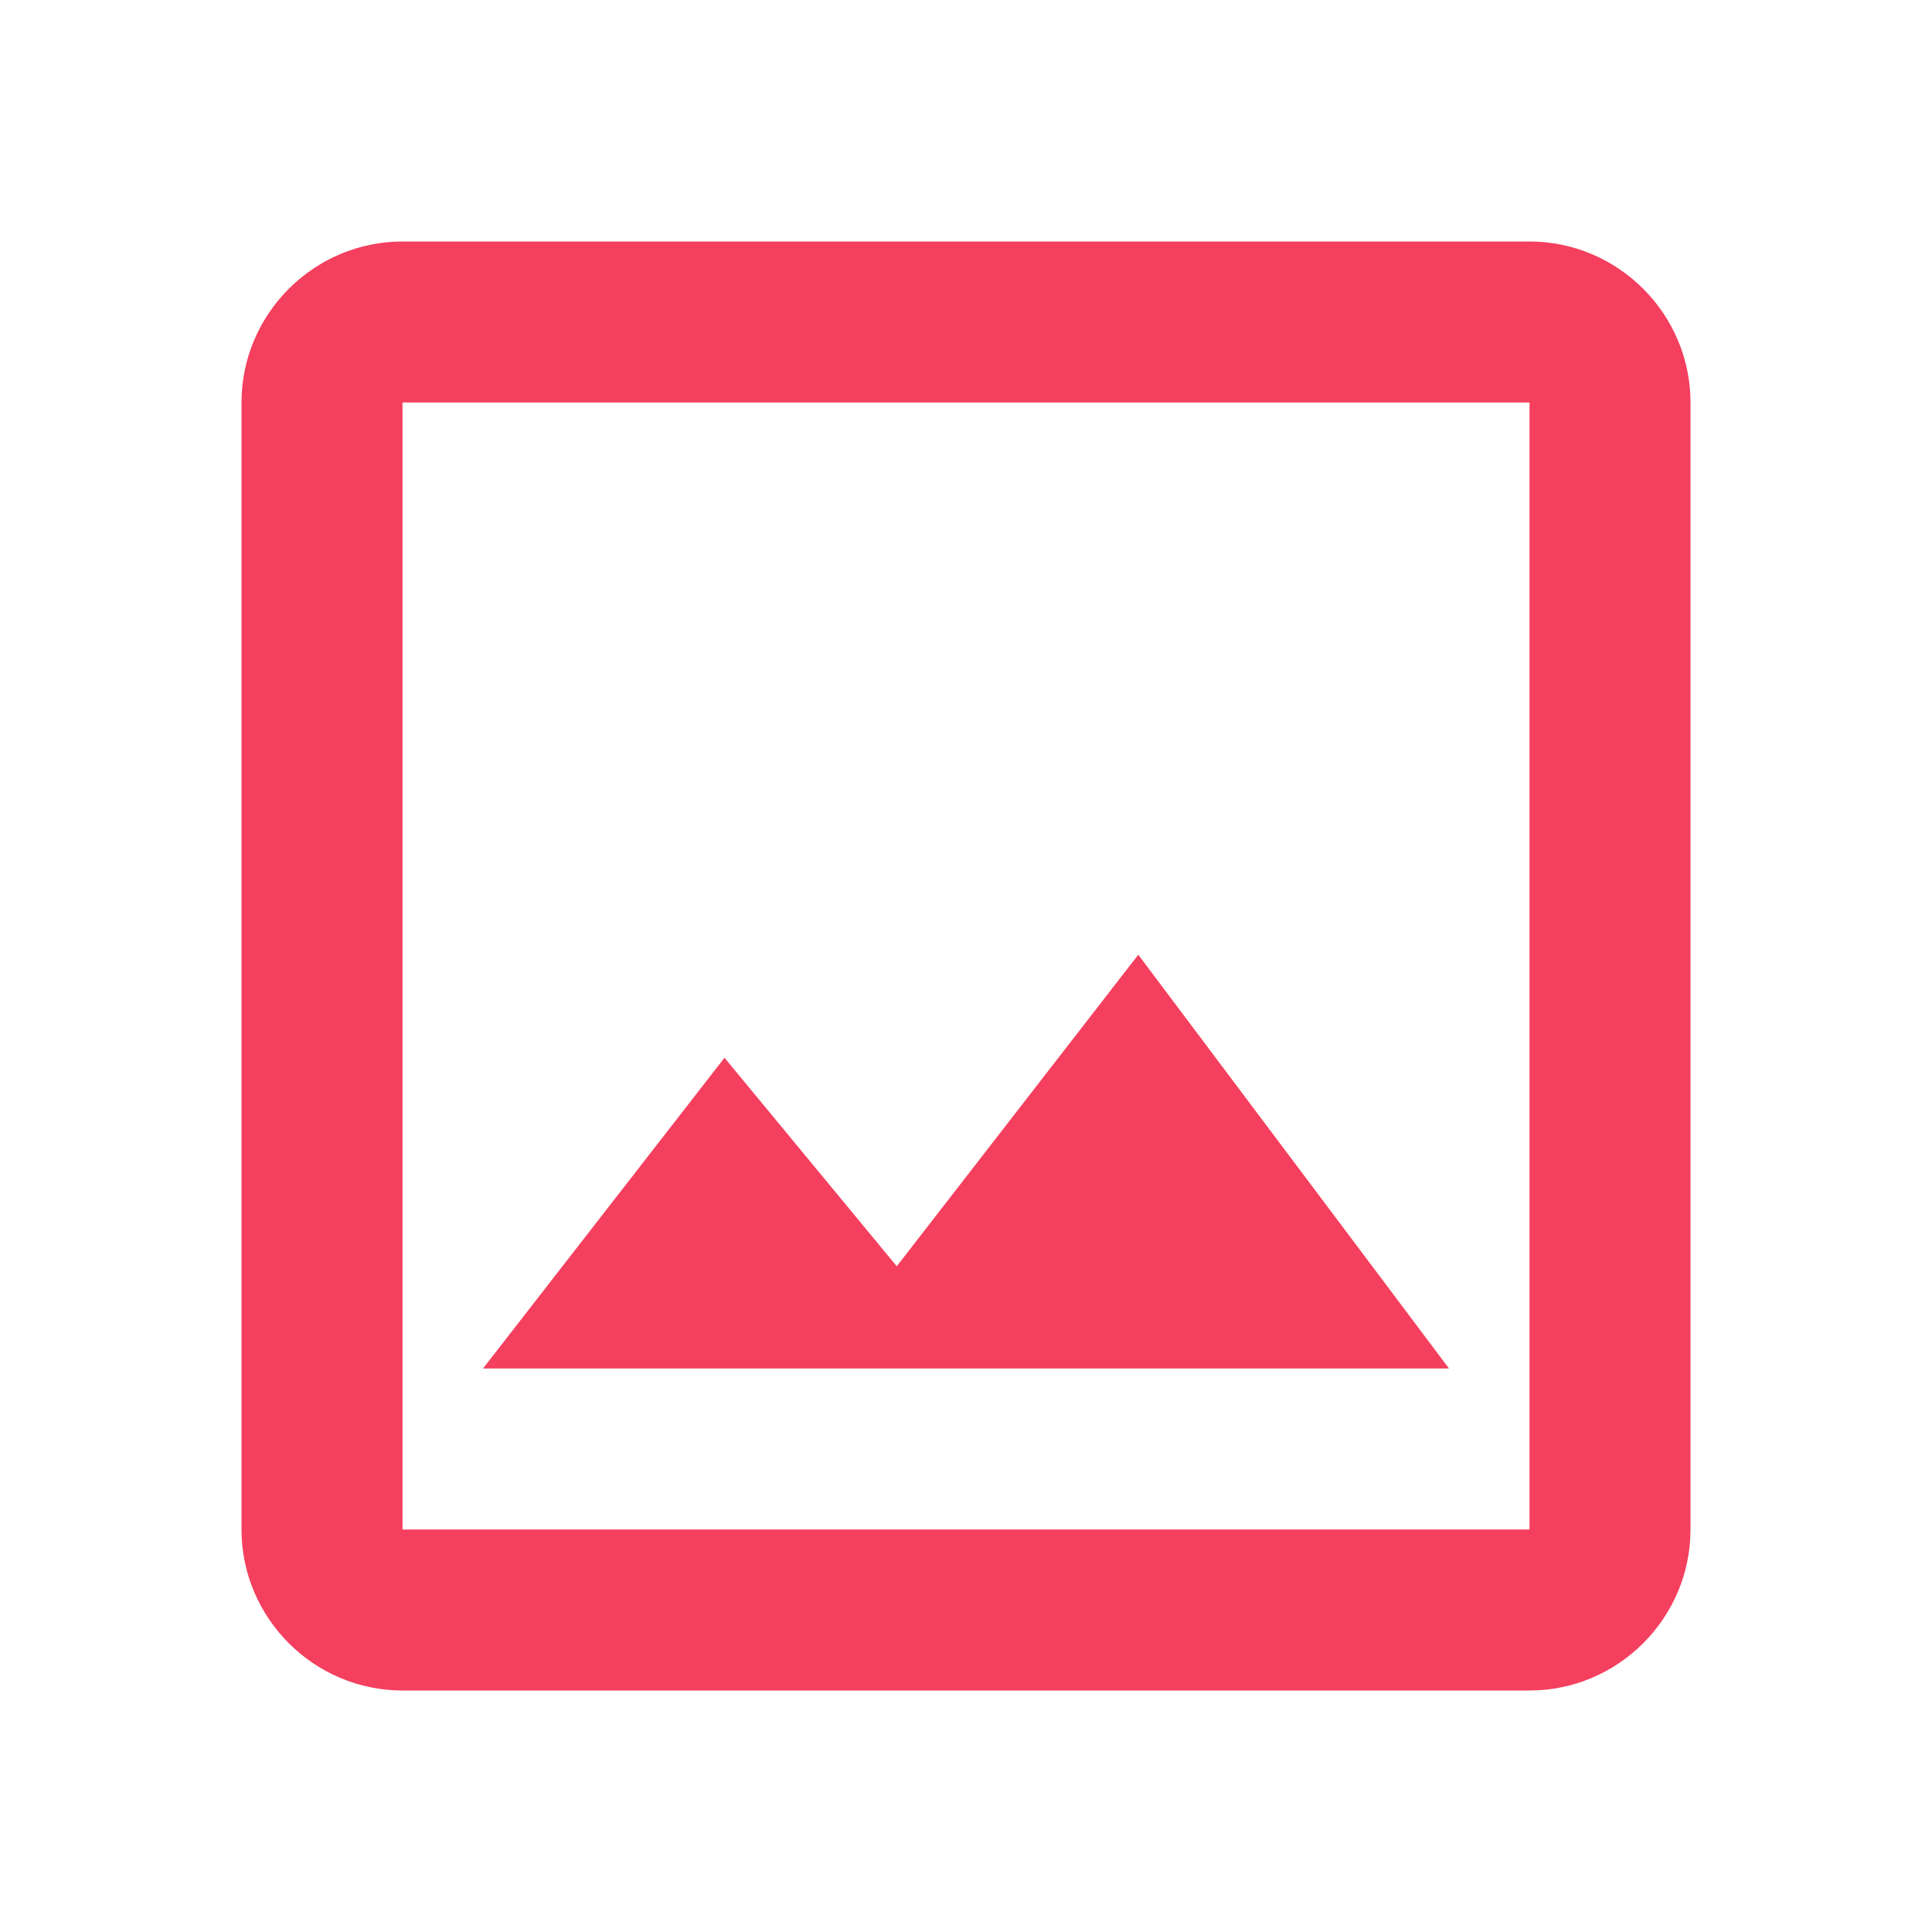
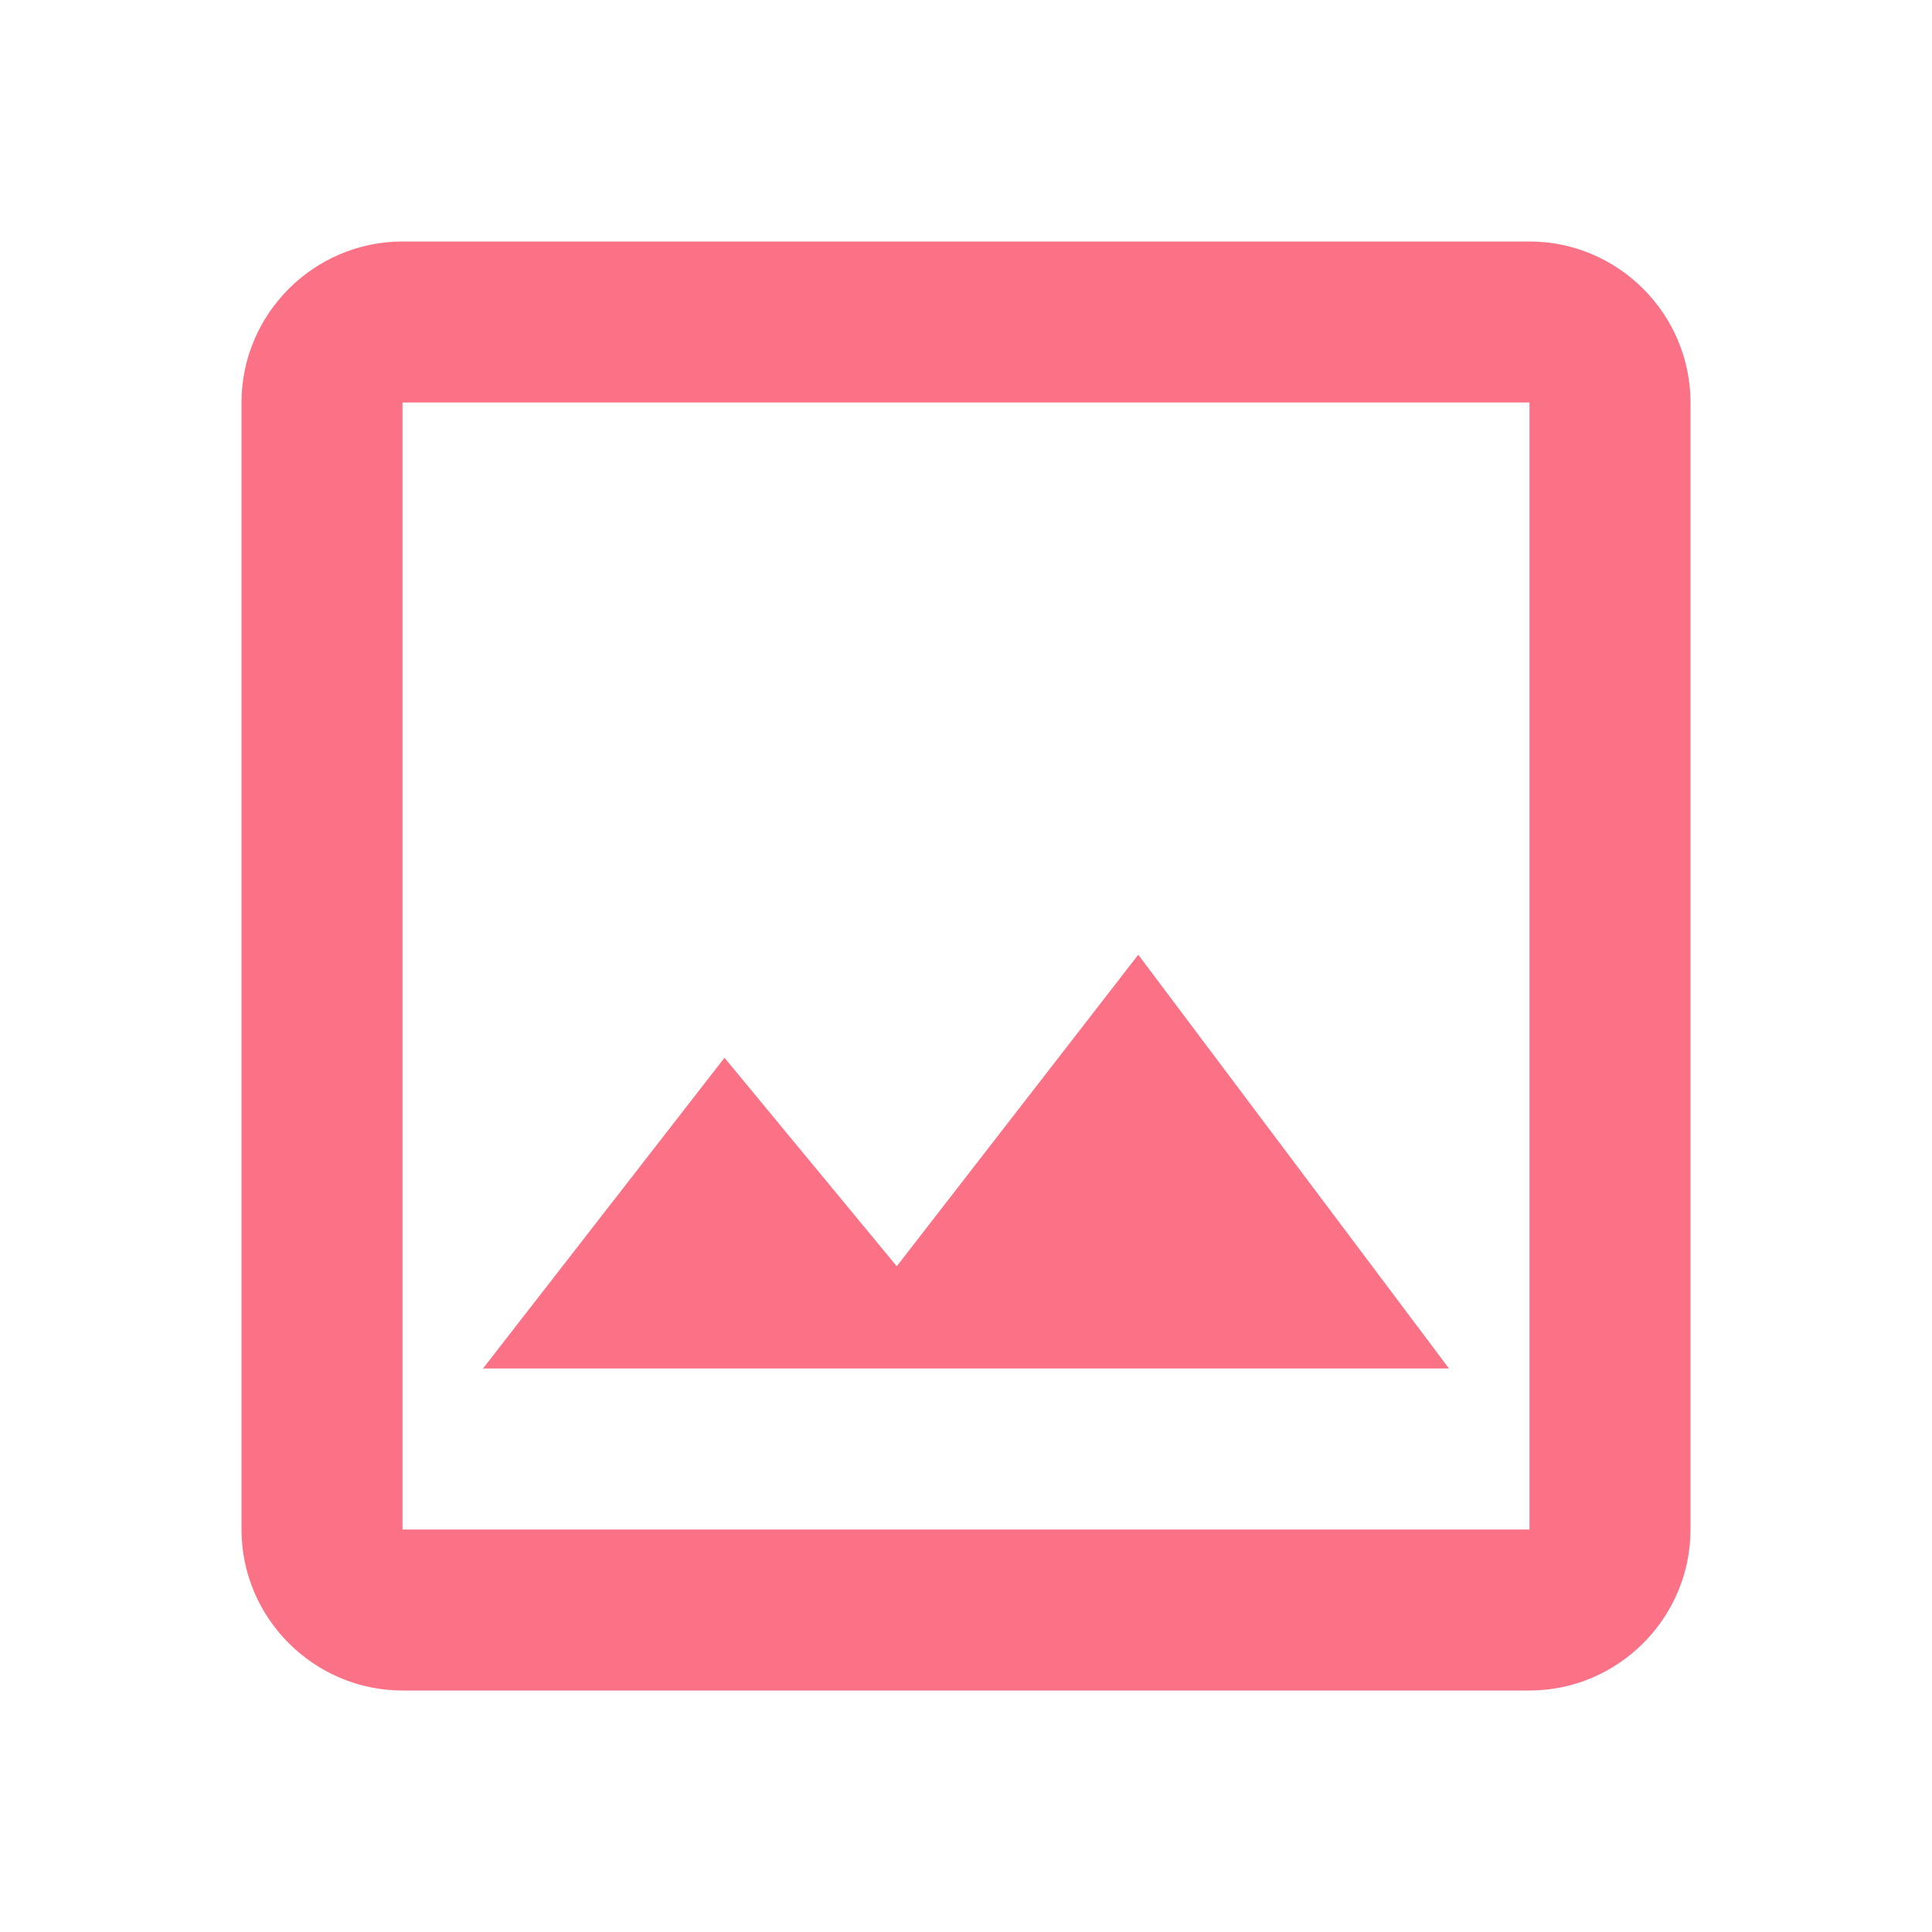
<svg xmlns="http://www.w3.org/2000/svg" viewBox="0 0 24 24">
-   <path d="M19 5v14H5V5h14m0-2H5c-1.1 0-2 .9-2 2v14c0 1.1.9 2 2 2h14c1.1 0 2-.9 2-2V5c0-1.1-.9-2-2-2zm-4.86 8.86l-3 3.87L9 13.14L6 17h12l-3.86-5.14z" fill="#f43f5e" />
+   <path d="M19 5v14H5V5h14m0-2H5c-1.1 0-2 .9-2 2v14c0 1.1.9 2 2 2h14c1.1 0 2-.9 2-2V5c0-1.1-.9-2-2-2zm-4.86 8.86l-3 3.87L9 13.14L6 17h12l-3.86-5.14z" fill="#fb7185" />
</svg>
